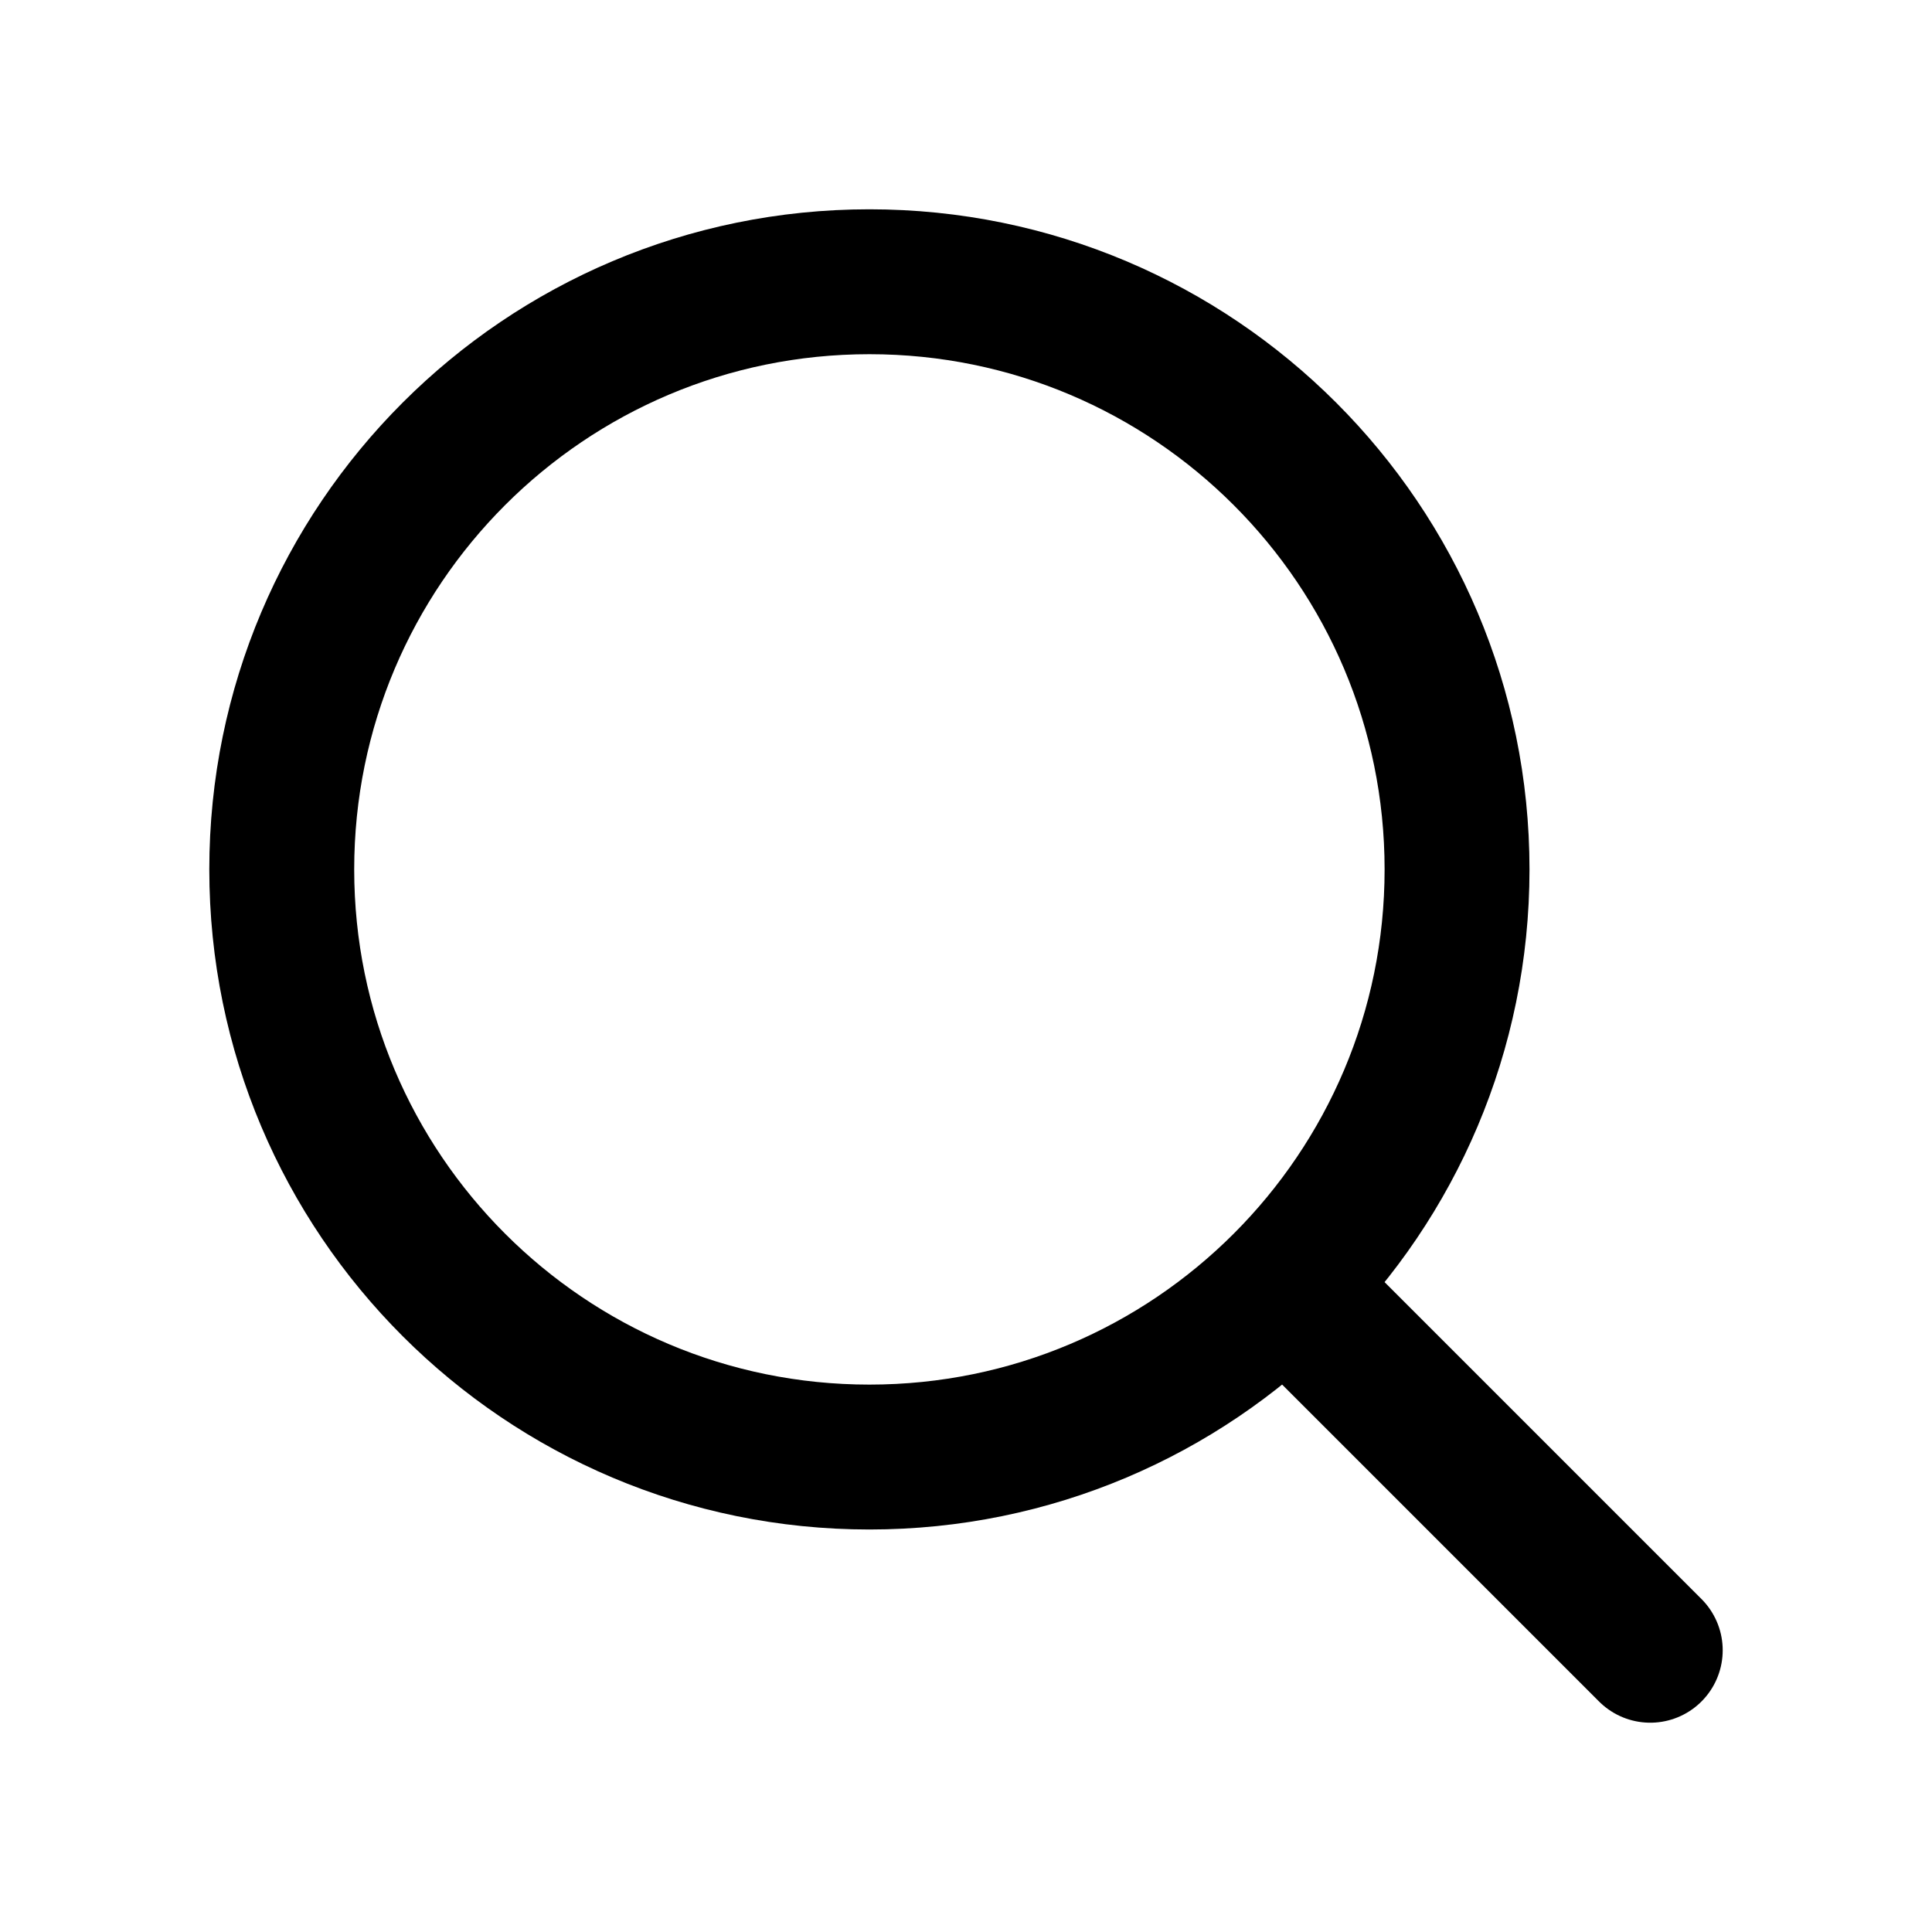
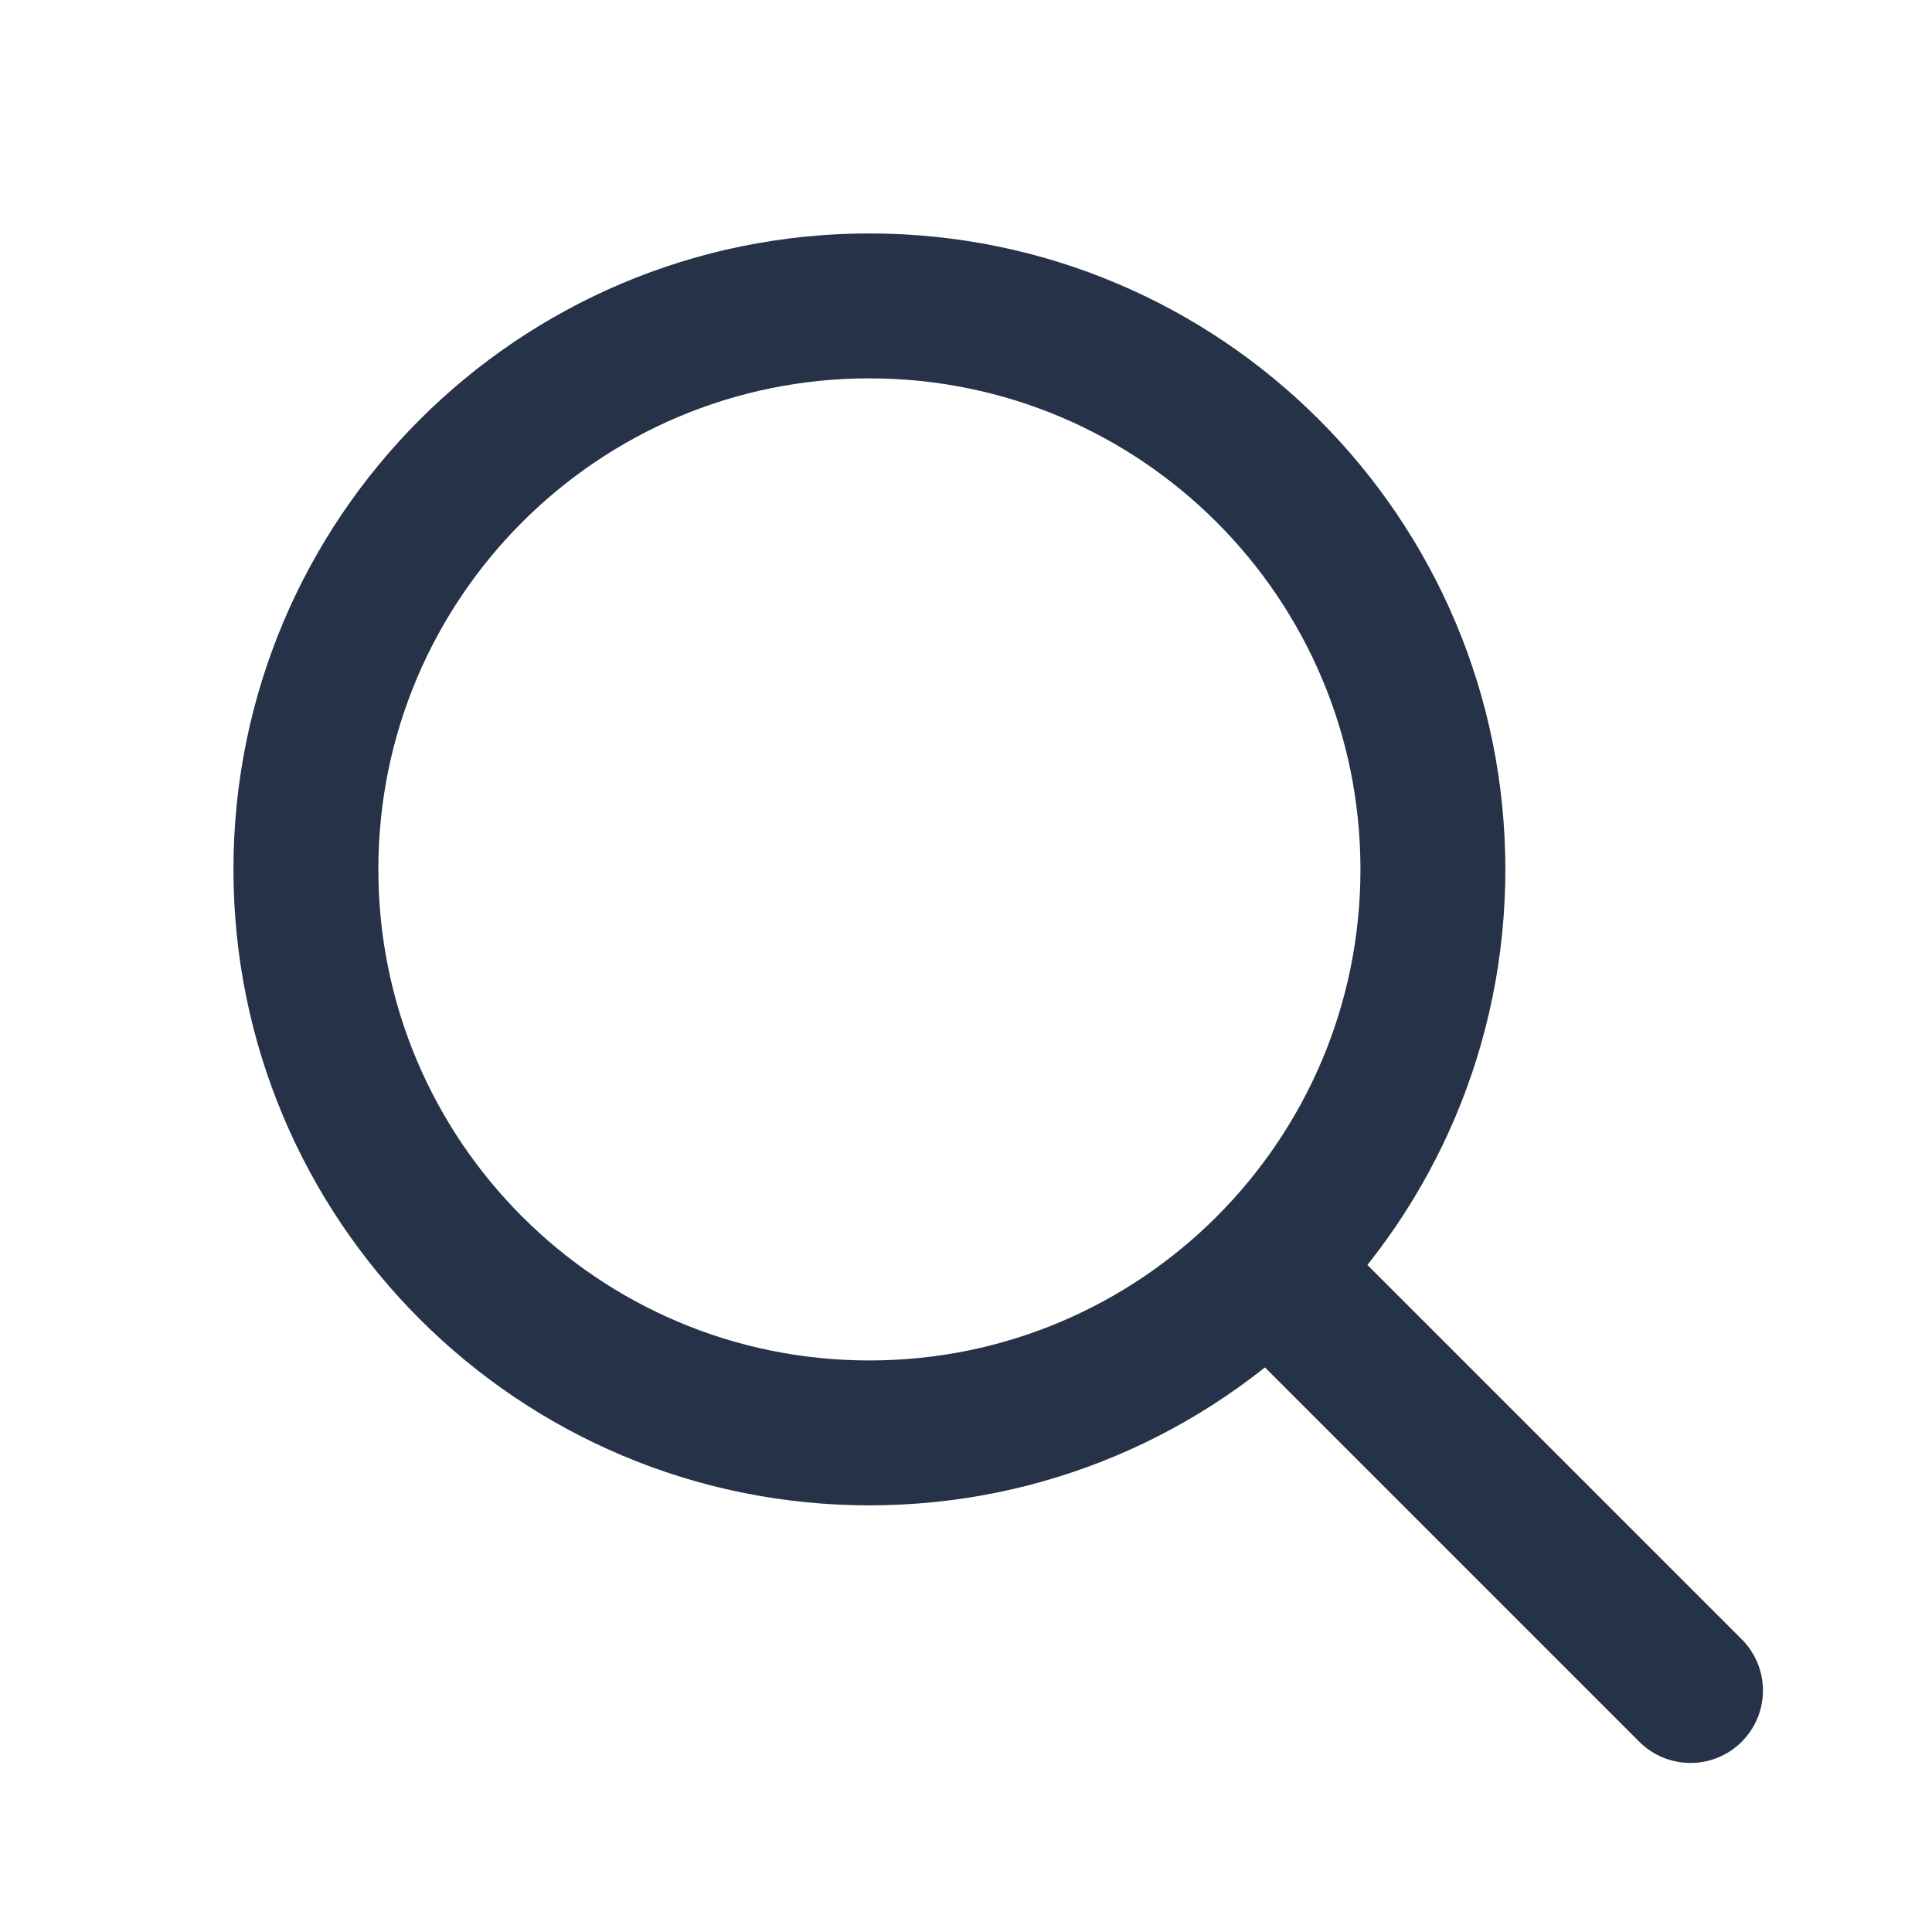
- <svg xmlns="http://www.w3.org/2000/svg" viewBox="0 0 24 24" fill="none" stroke="currentColor" stroke-width="1.8" stroke-linecap="round" stroke-linejoin="round">
-   <circle cx="10.8" cy="10.8" r="7.3" />
-   <path d="m16.2 16.2 4.3 4.3" />
+ <svg xmlns="http://www.w3.org/2000/svg" viewBox="0 0 24 24" fill="none" stroke="#253247" stroke-width="1.8" stroke-linecap="round" stroke-linejoin="round">
+   <circle cx="10.8" cy="10.8" r="7" />
+   <path d="m16 16 5 5" />
</svg>
